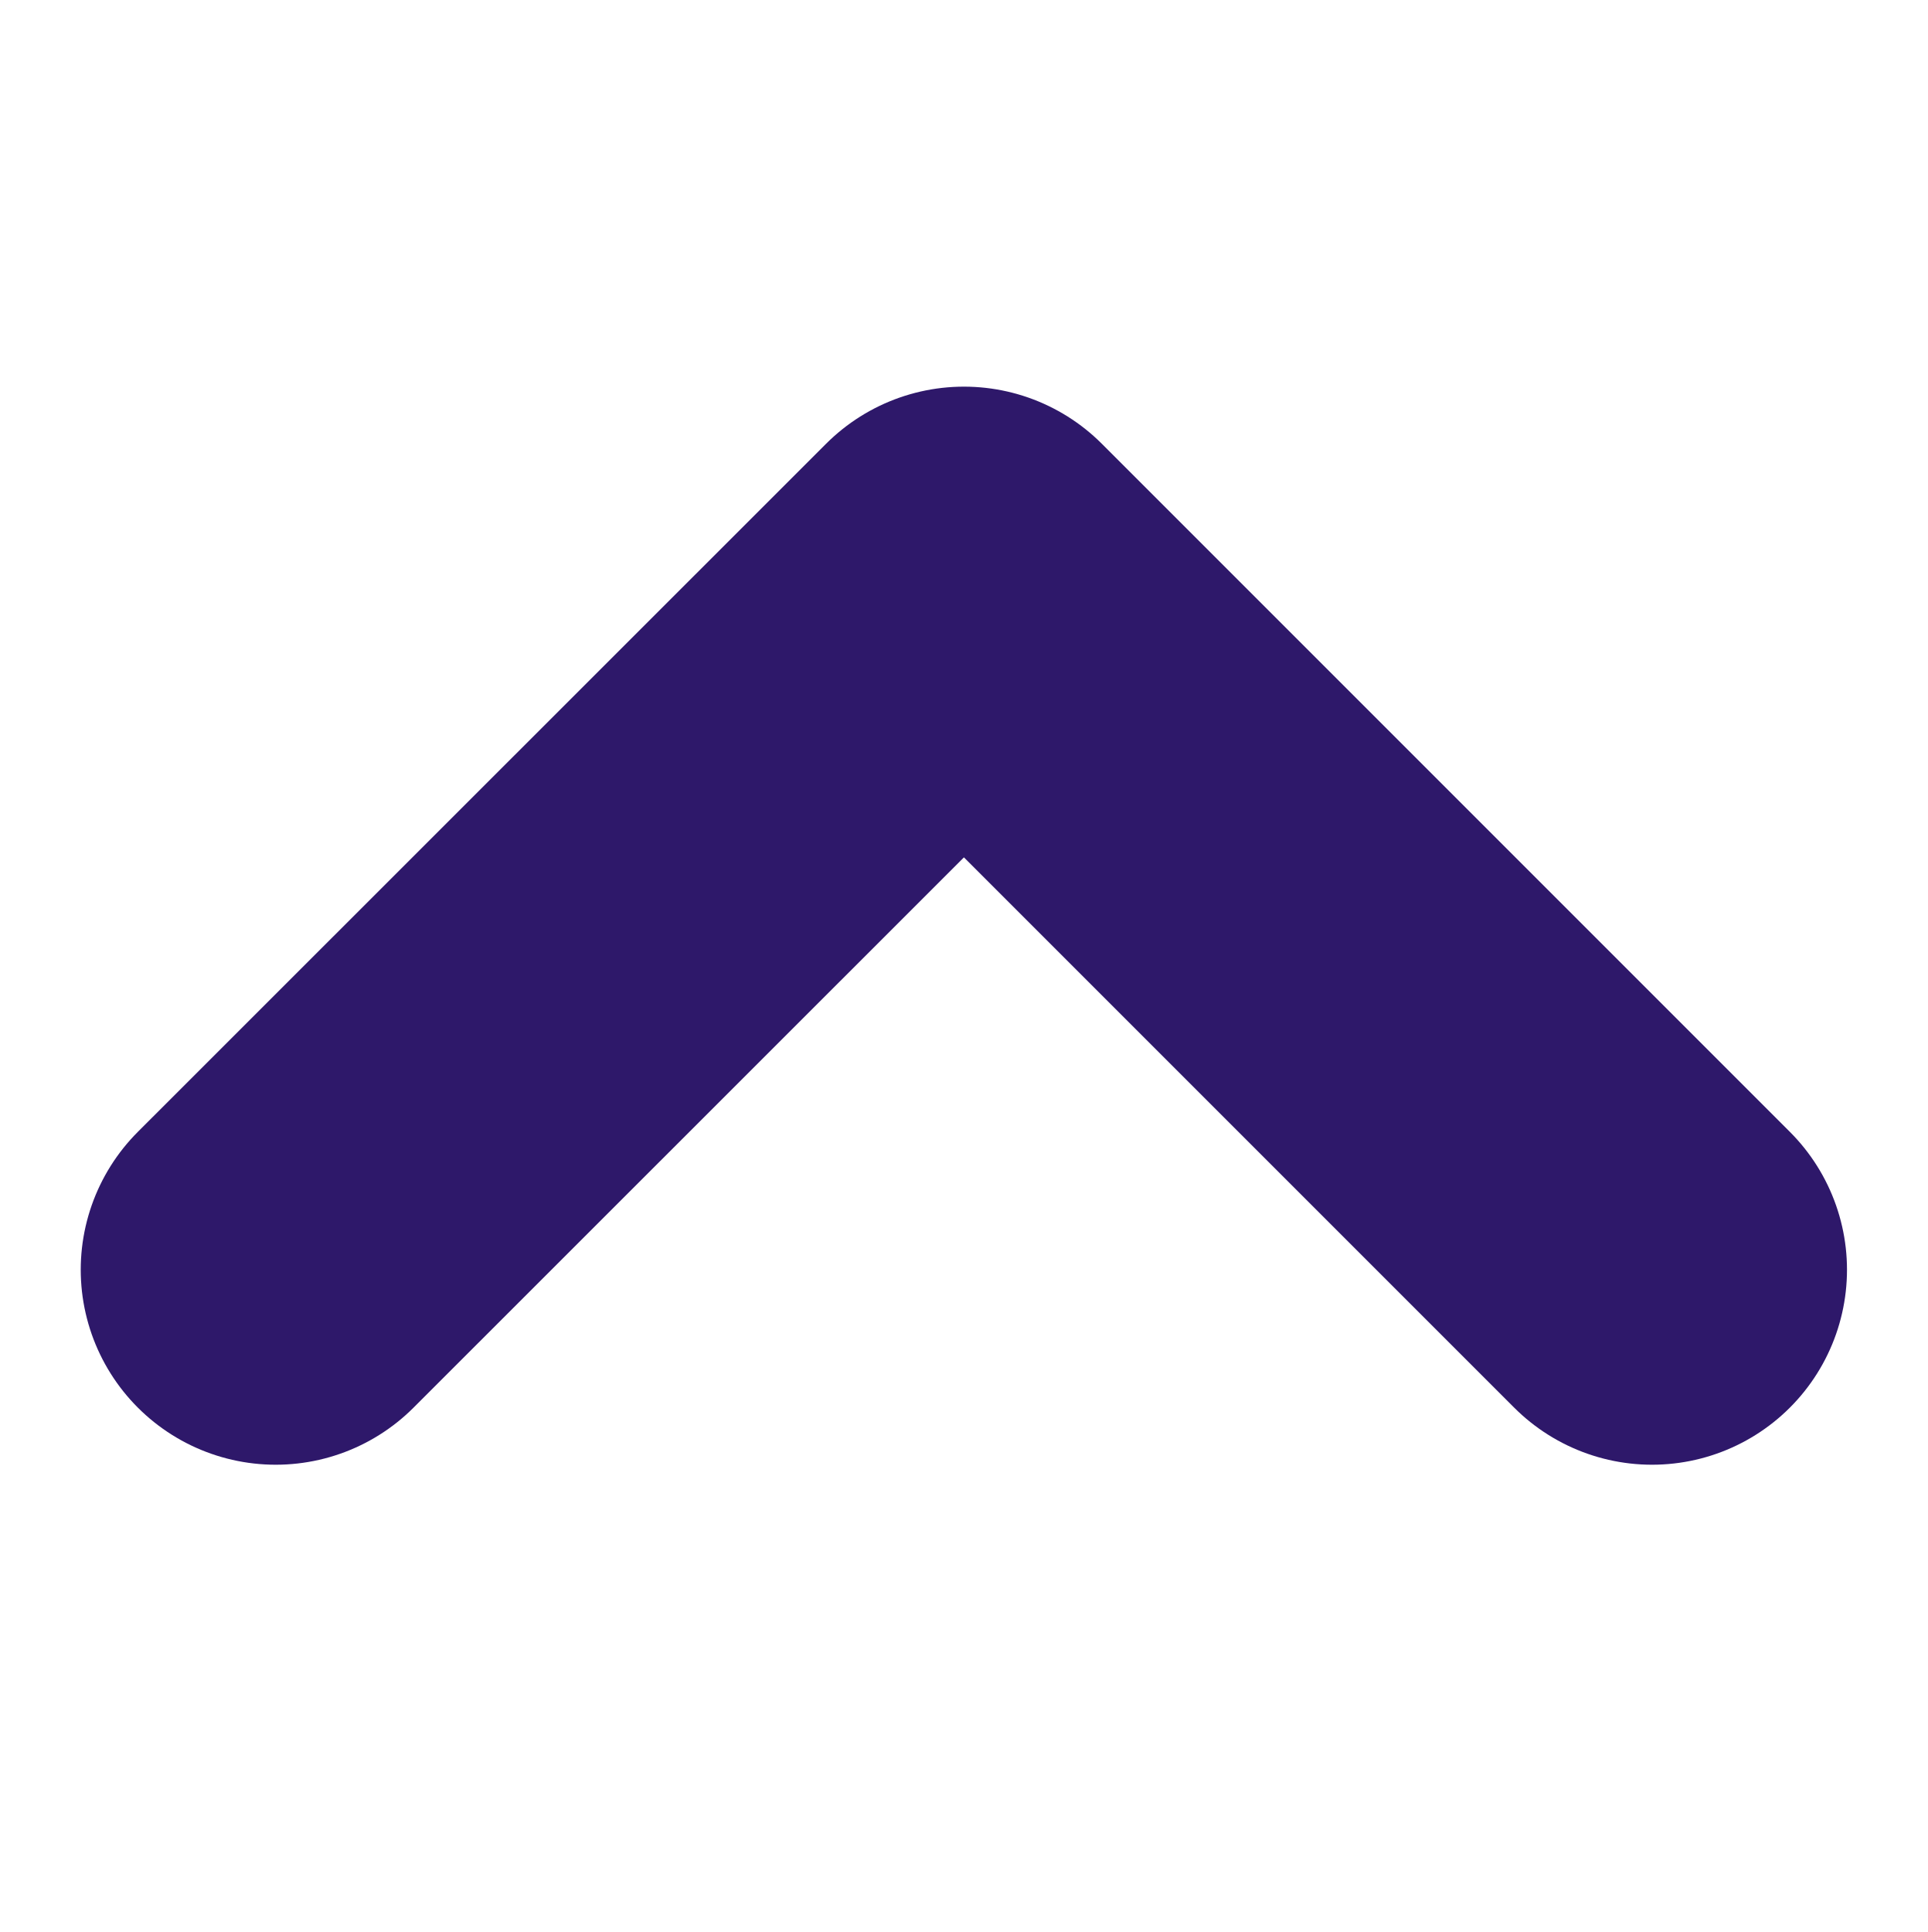
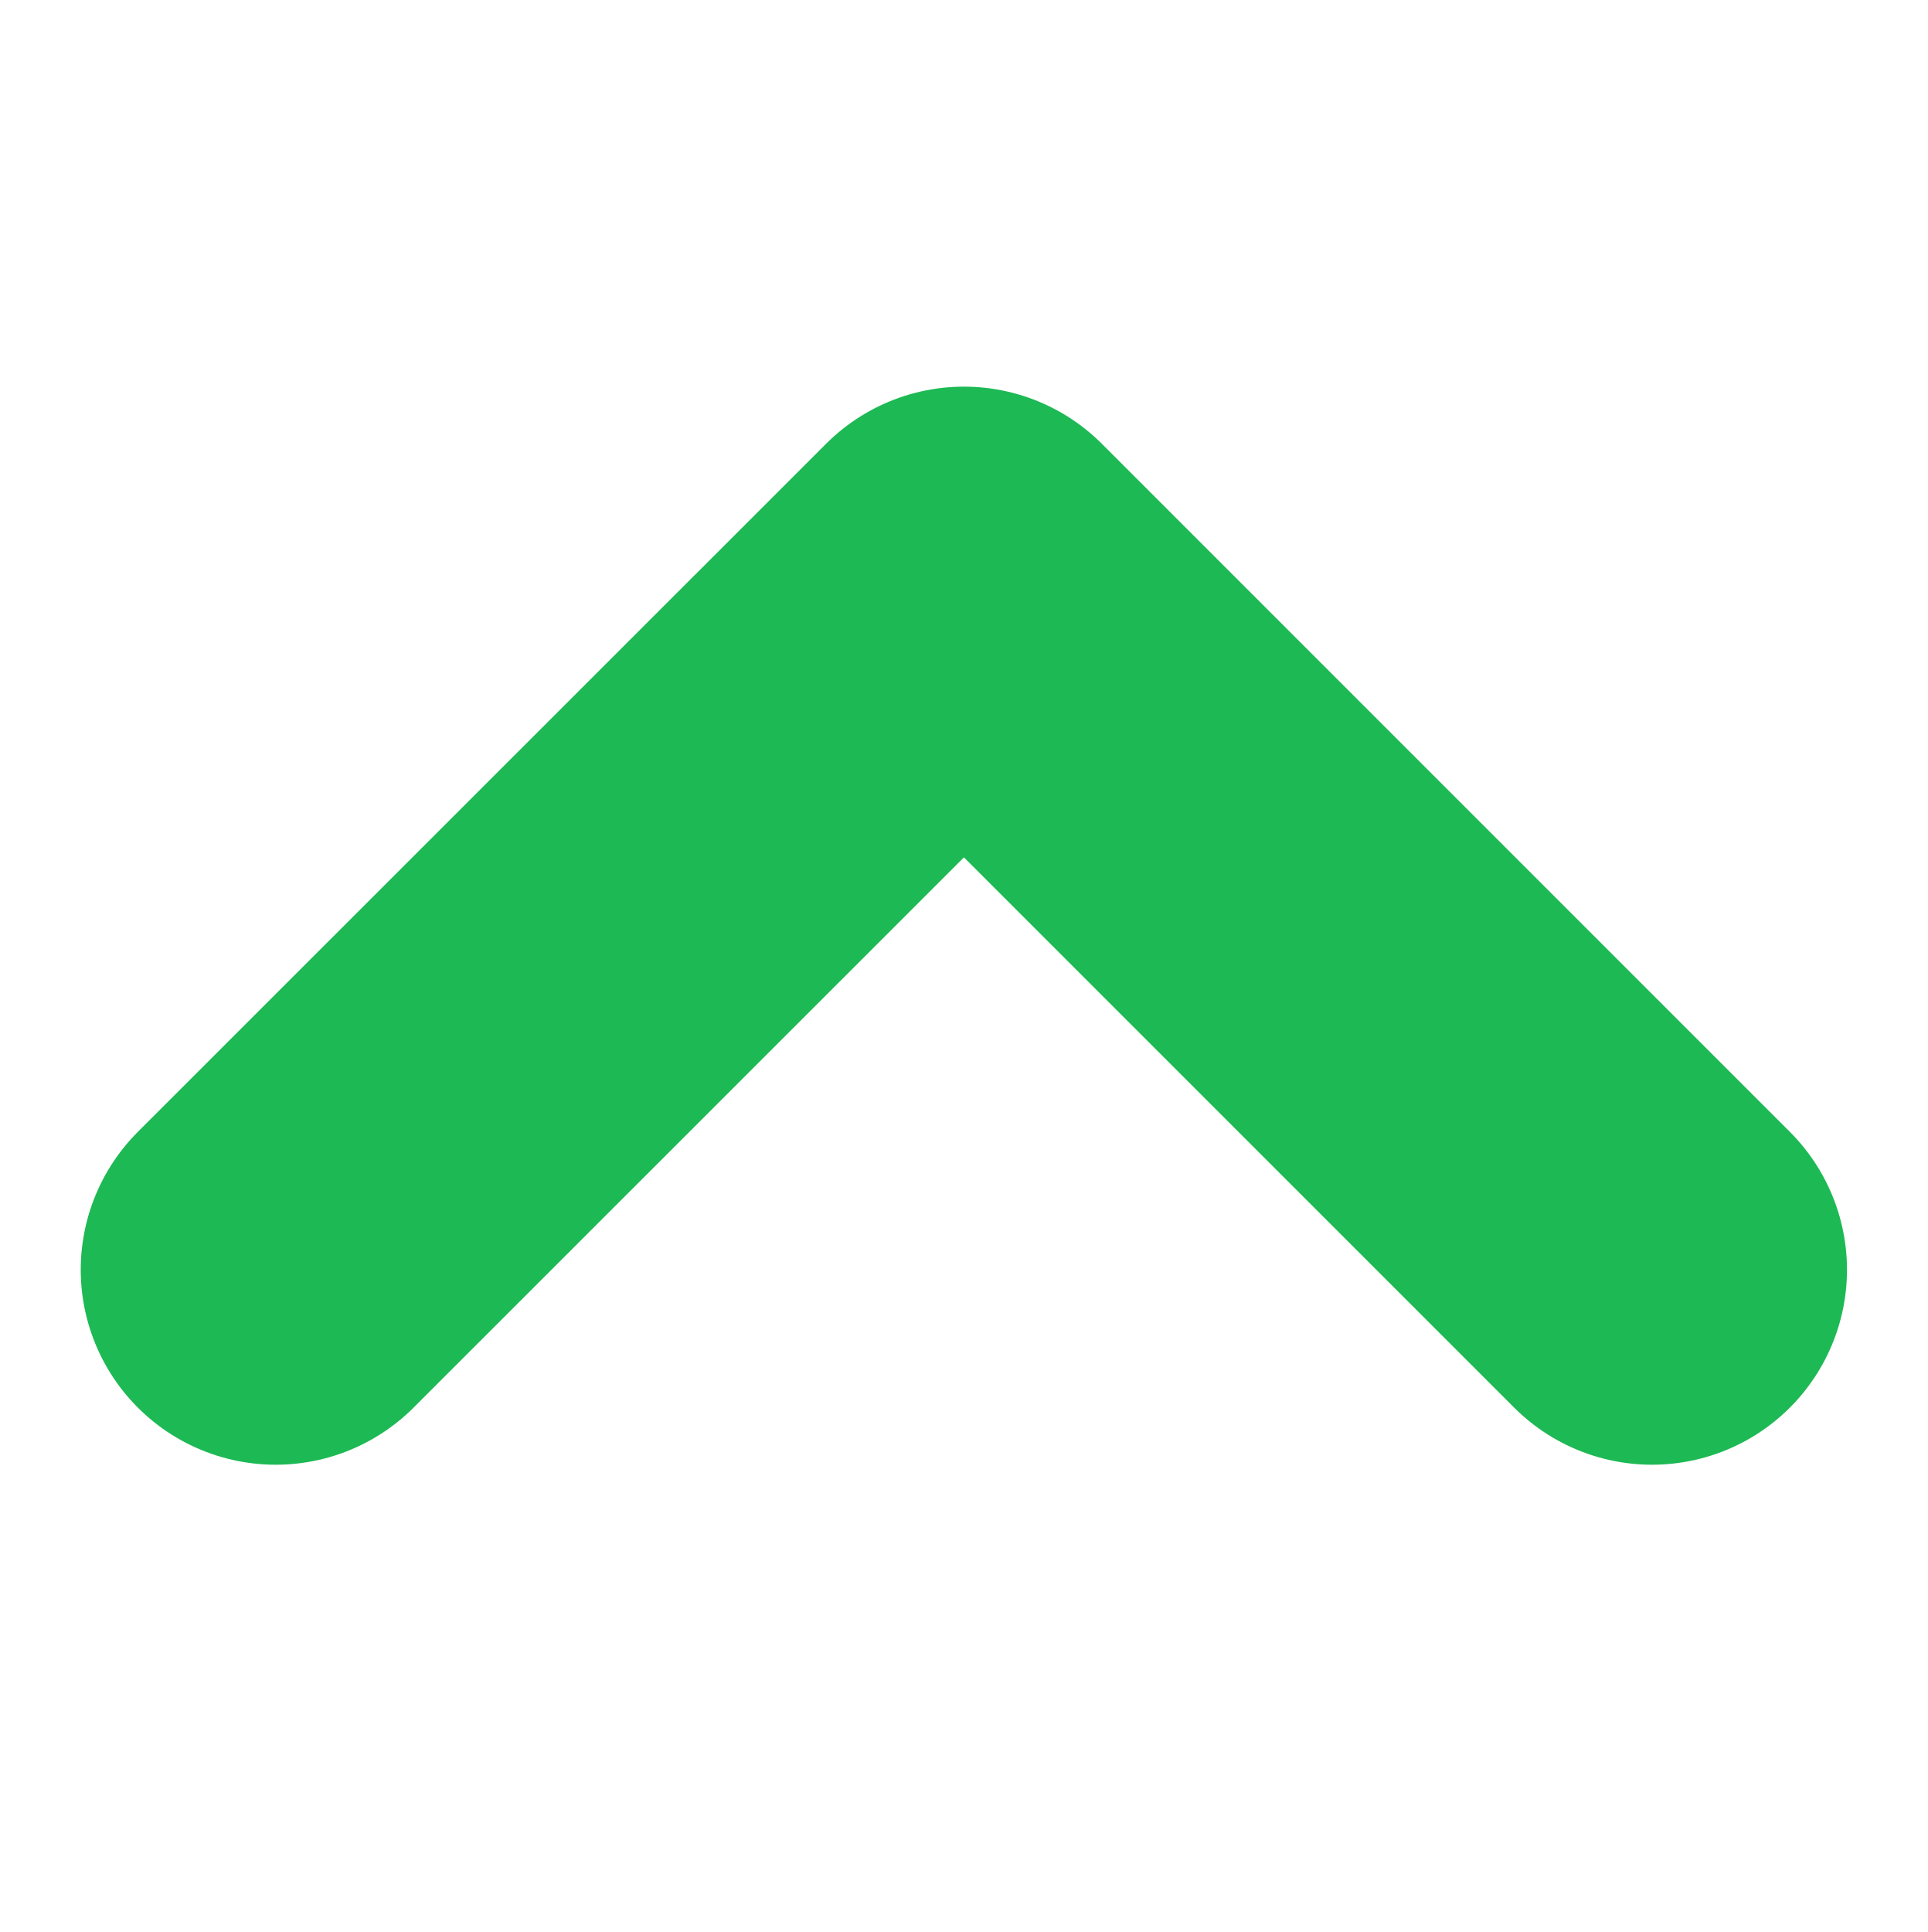
<svg xmlns="http://www.w3.org/2000/svg" width="25.887" height="25.943" viewBox="0 0 9.887 5.943">
-   <path id="Path_157" data-name="Path 157" d="M6502.544,2805l3.529,3.53-3.529,3.529" transform="translate(-2803.586 6507.073) rotate(-90)" fill="none" stroke="#2E186A" stroke-linecap="round" stroke-linejoin="round" stroke-width="2" />
+   <path id="Path_157" data-name="Path 157" d="M6502.544,2805l3.529,3.53-3.529,3.529" transform="translate(-2803.586 6507.073) rotate(-90)" fill="none" stroke="#1db954" stroke-linecap="round" stroke-linejoin="round" stroke-width="2" />
</svg>
